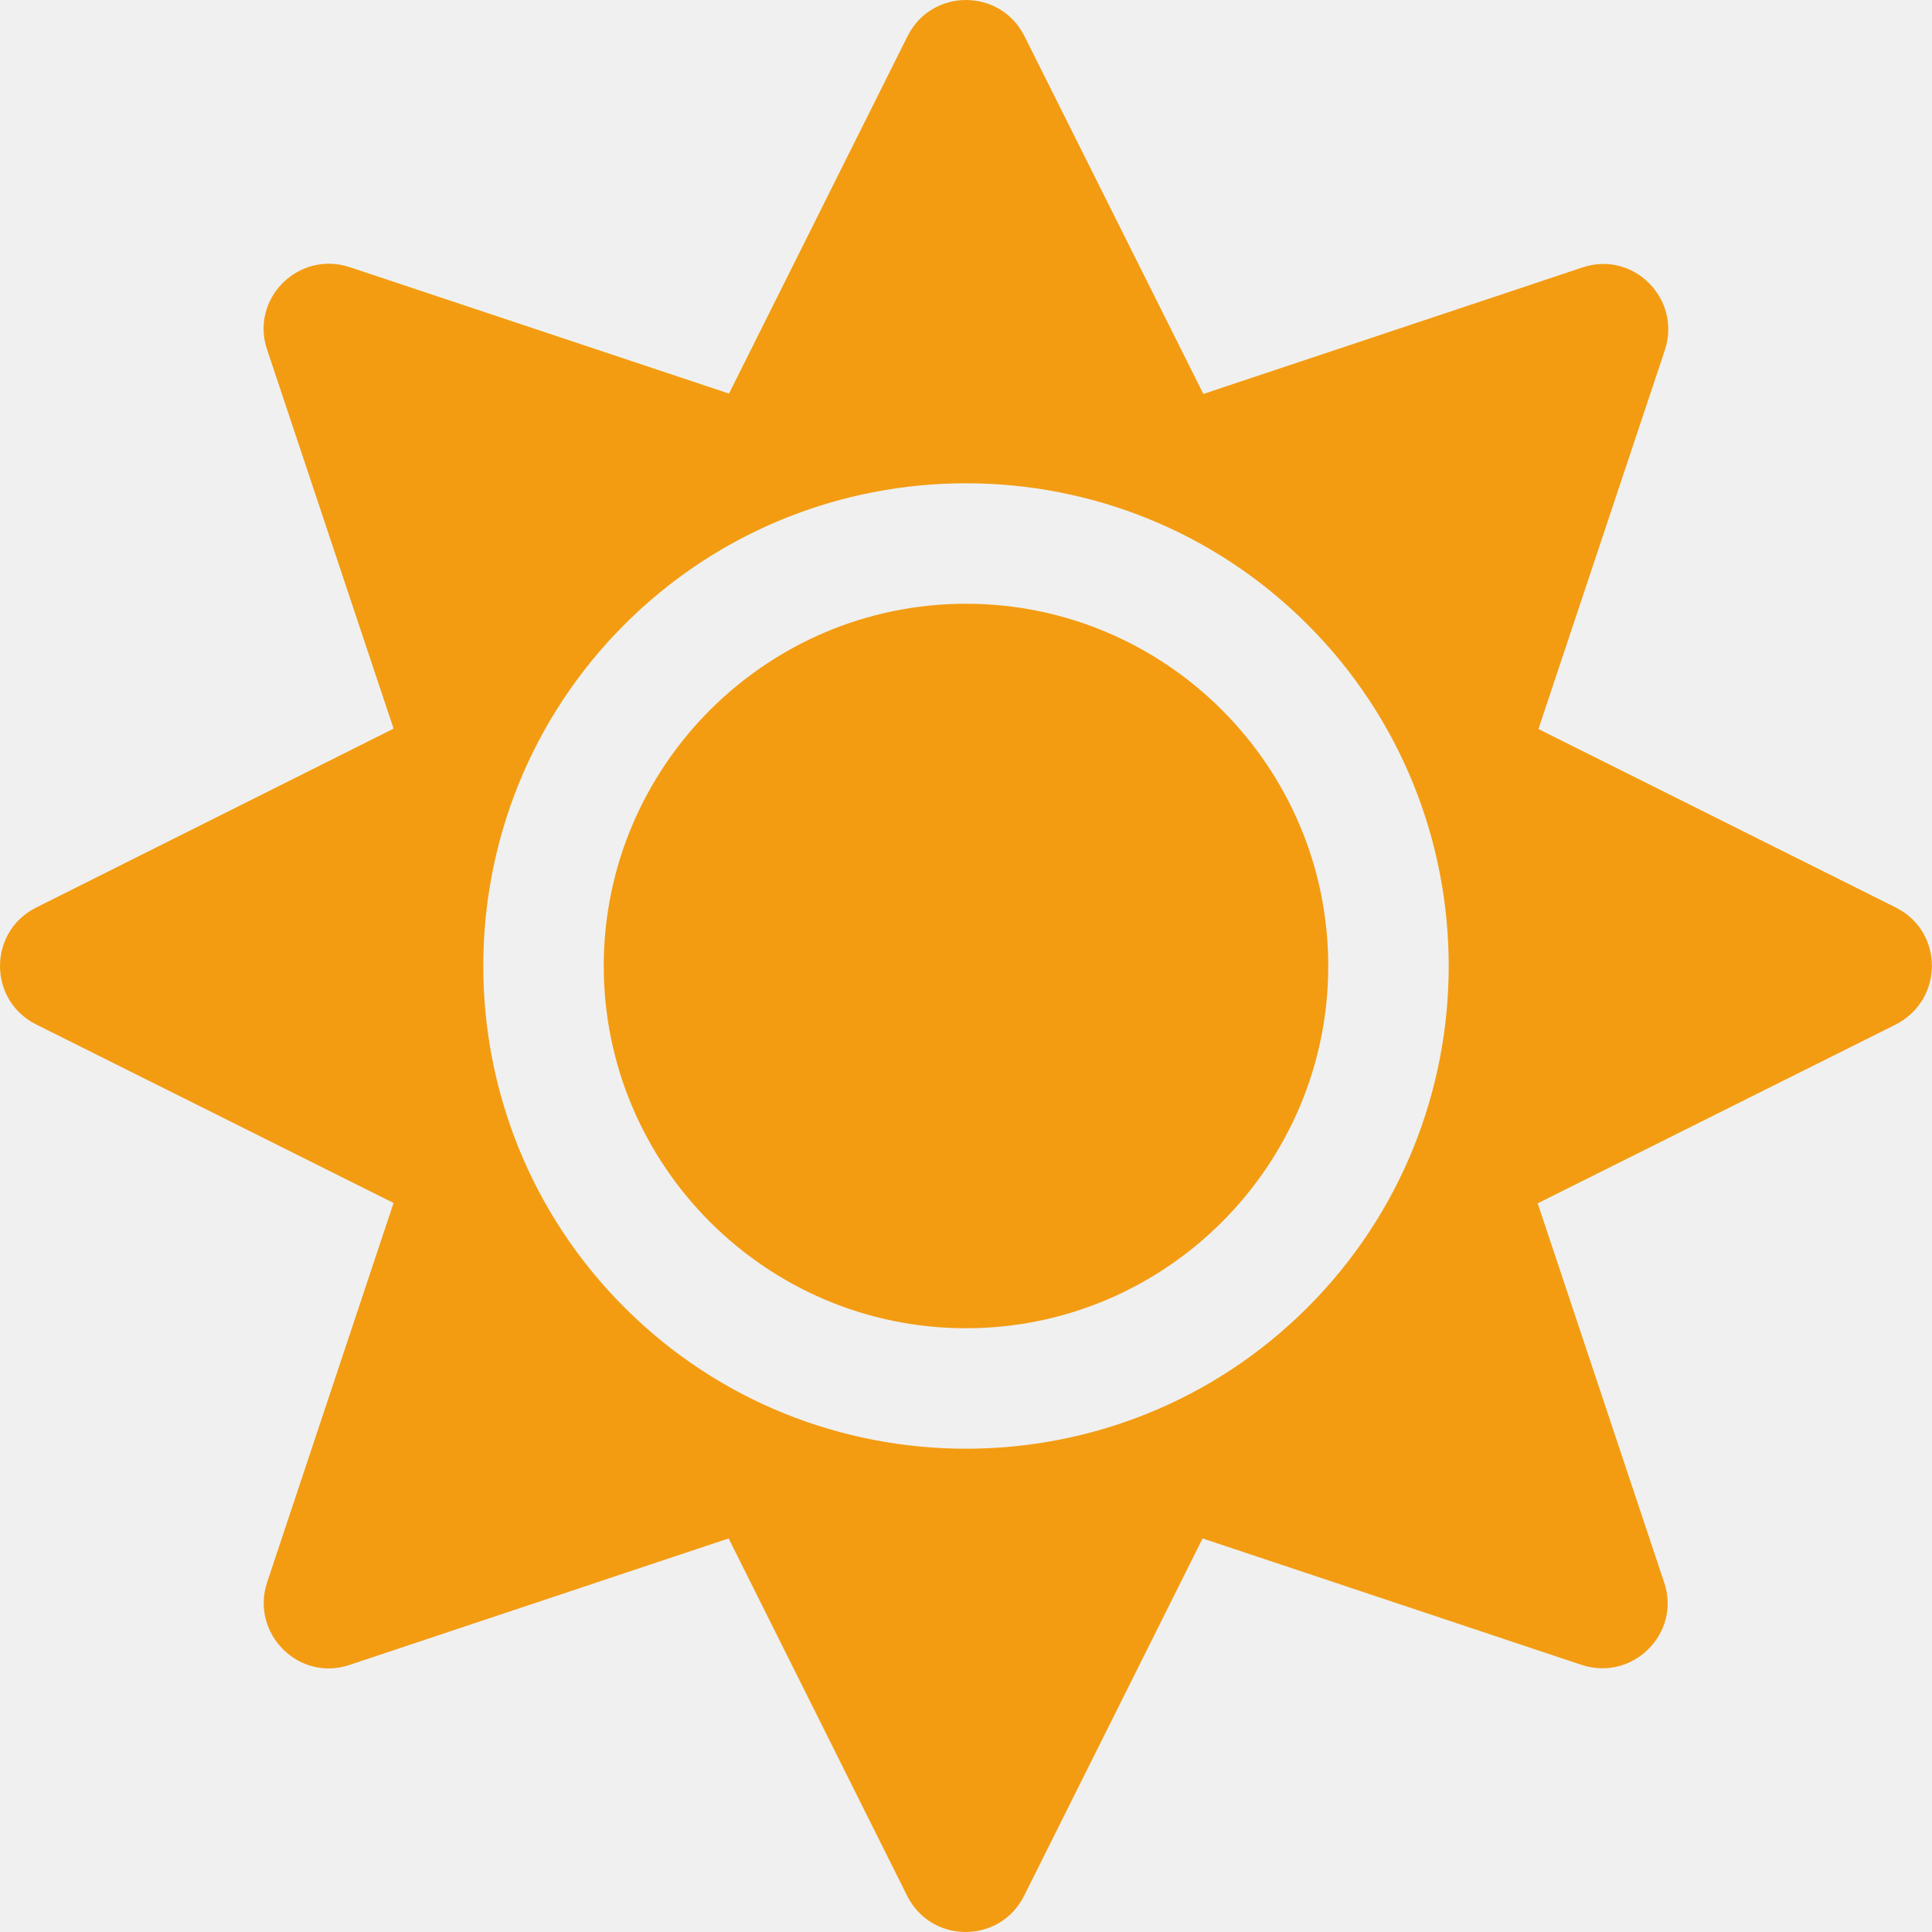
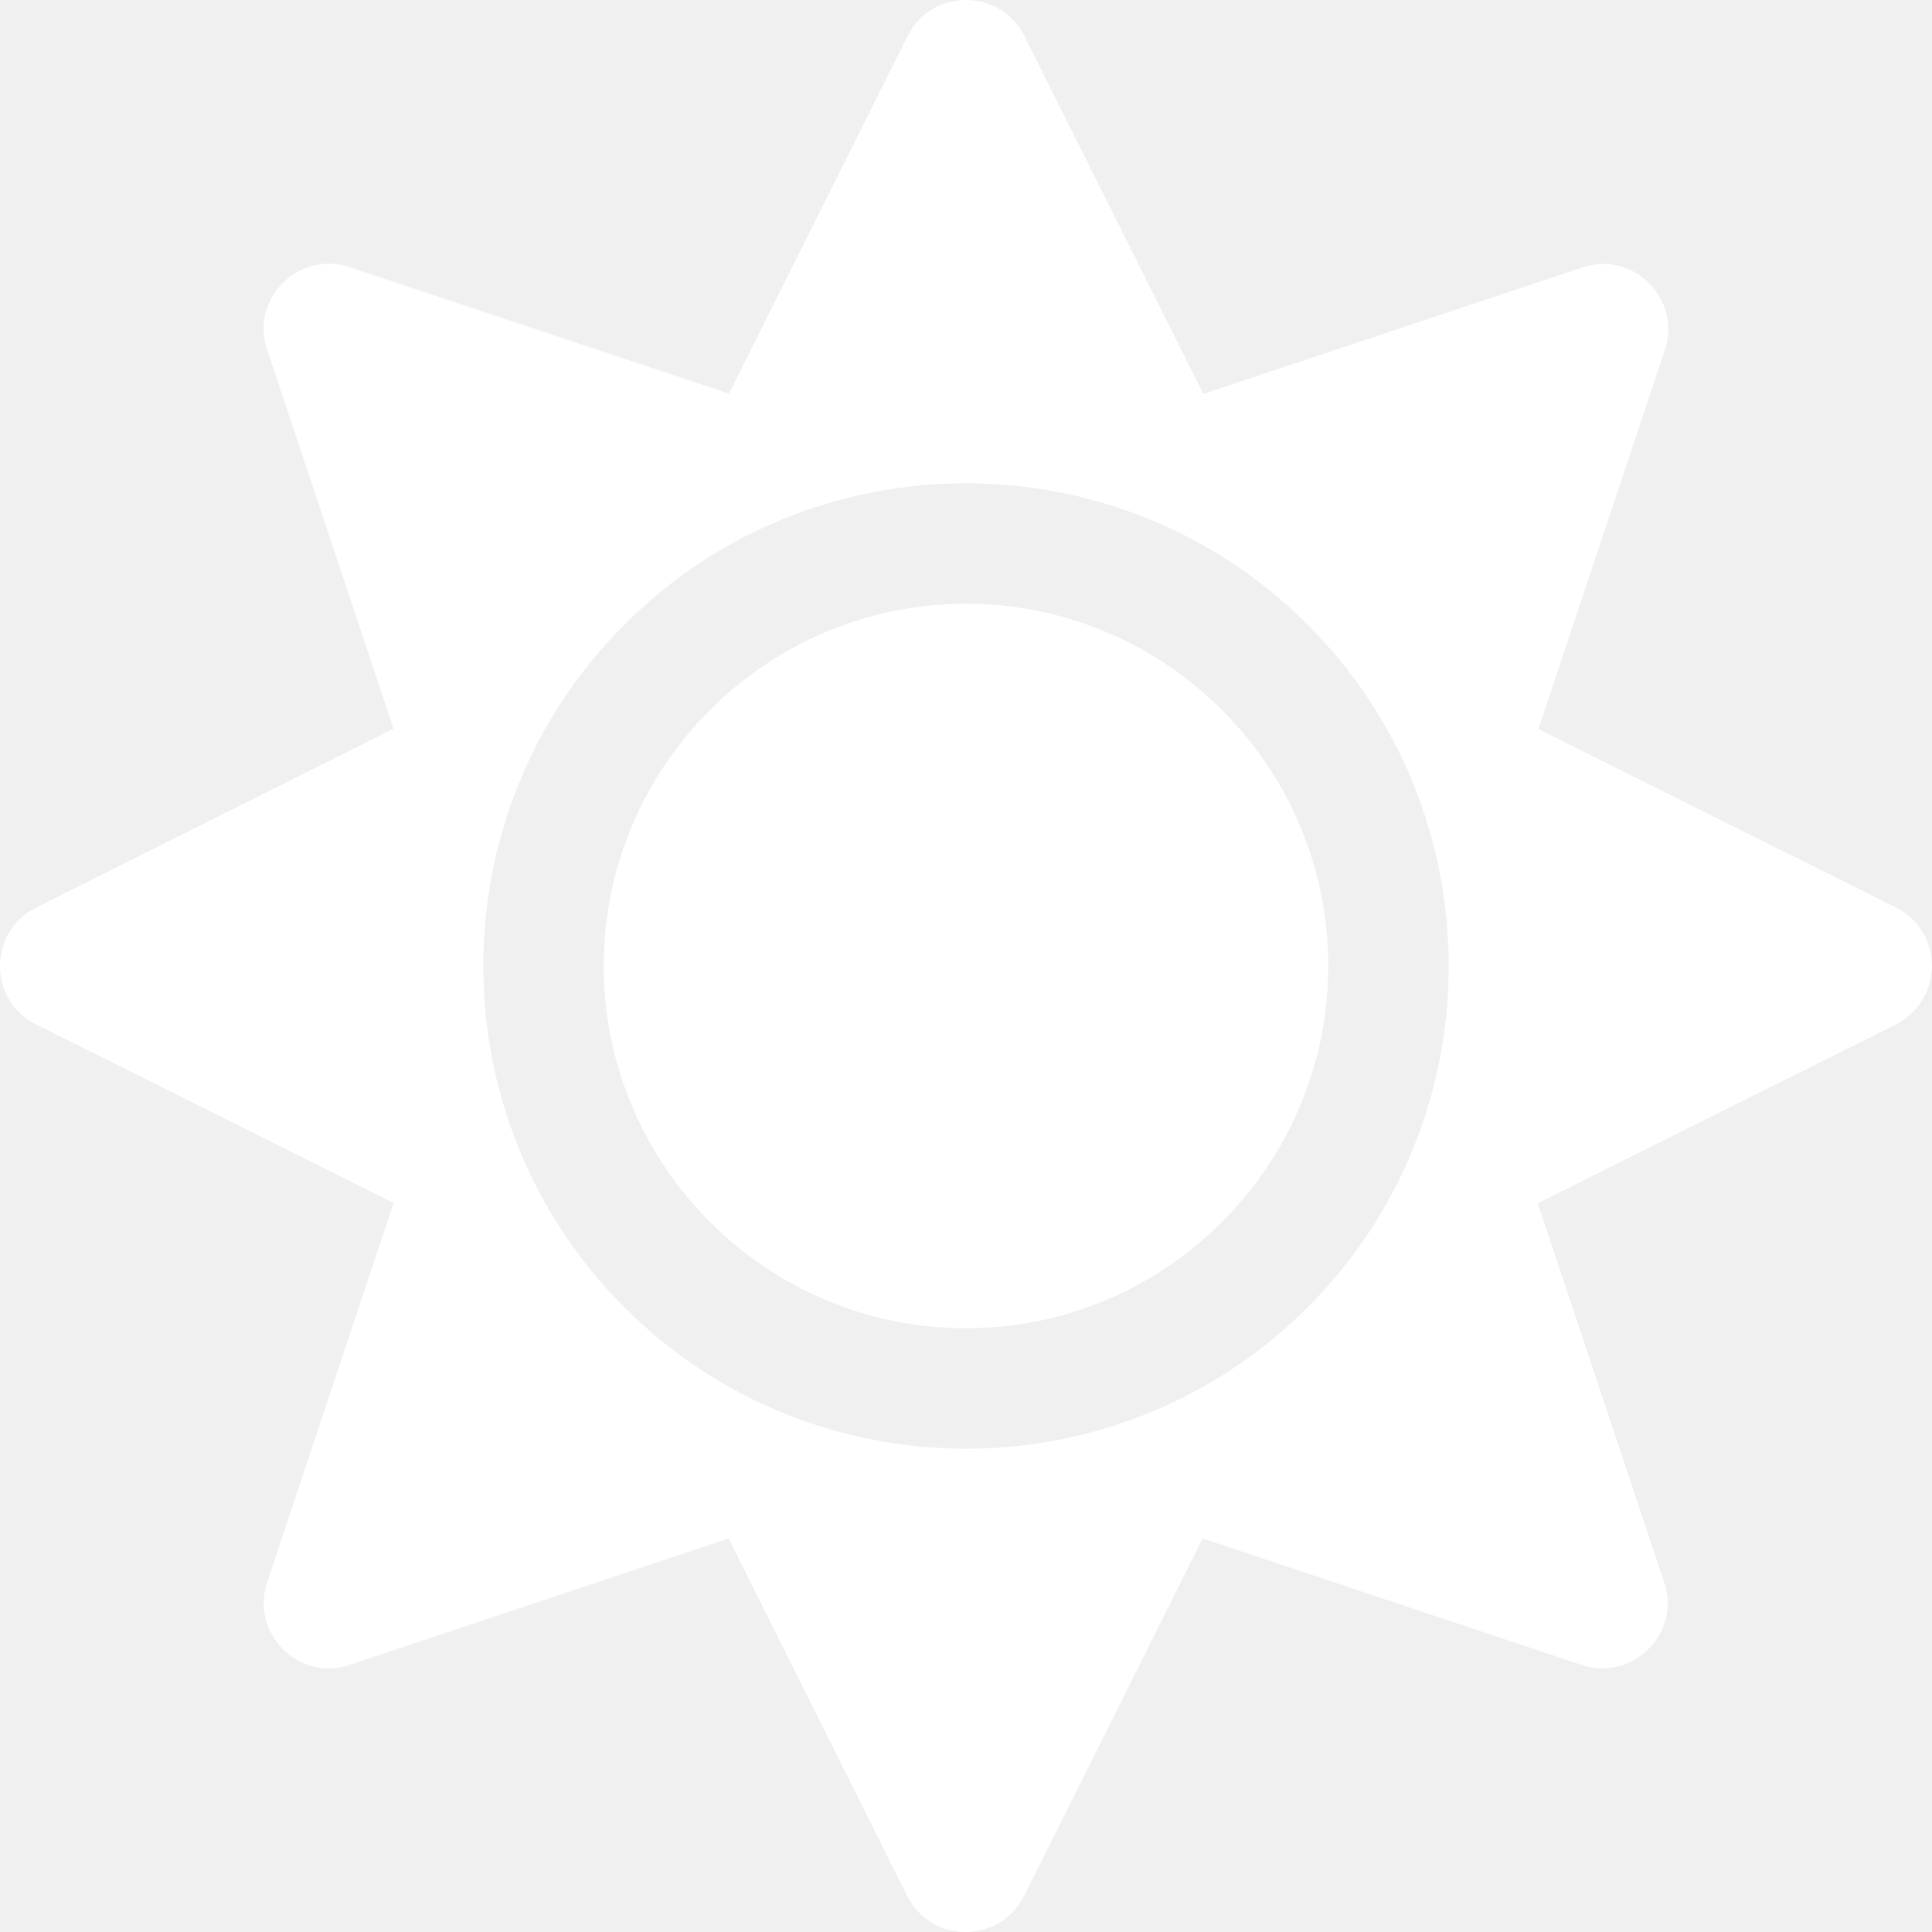
- <svg xmlns="http://www.w3.org/2000/svg" fill="#f39c12" viewBox="0 0 512 512">
+ <svg xmlns="http://www.w3.org/2000/svg" fill="#ffffff" viewBox="0 0 512 512">
  <path d="M256 160c-52.9 0-96 43.1-96 96s43.1 96 96 96 96-43.1 96-96-43.1-96-96-96zm246.4 80.5l-94.7-47.3 33.5-100.4c4.5-13.6-8.4-26.5-21.9-21.9l-100.4 33.5-47.4-94.8c-6.4-12.8-24.6-12.8-31 0l-47.3 94.7L92.7 70.8c-13.6-4.5-26.5 8.4-21.9 21.9l33.5 100.4-94.7 47.4c-12.8 6.4-12.8 24.6 0 31l94.7 47.3-33.5 100.5c-4.5 13.6 8.4 26.5 21.9 21.9l100.4-33.5 47.3 94.7c6.4 12.8 24.6 12.8 31 0l47.3-94.7 100.4 33.5c13.6 4.5 26.5-8.4 21.9-21.9l-33.5-100.4 94.7-47.3c13-6.5 13-24.7 .2-31.1zm-155.9 106c-49.9 49.9-131.1 49.9-181 0-49.9-49.9-49.9-131.1 0-181 49.9-49.9 131.1-49.9 181 0 49.9 49.9 49.9 131.1 0 181z" />
</svg>
